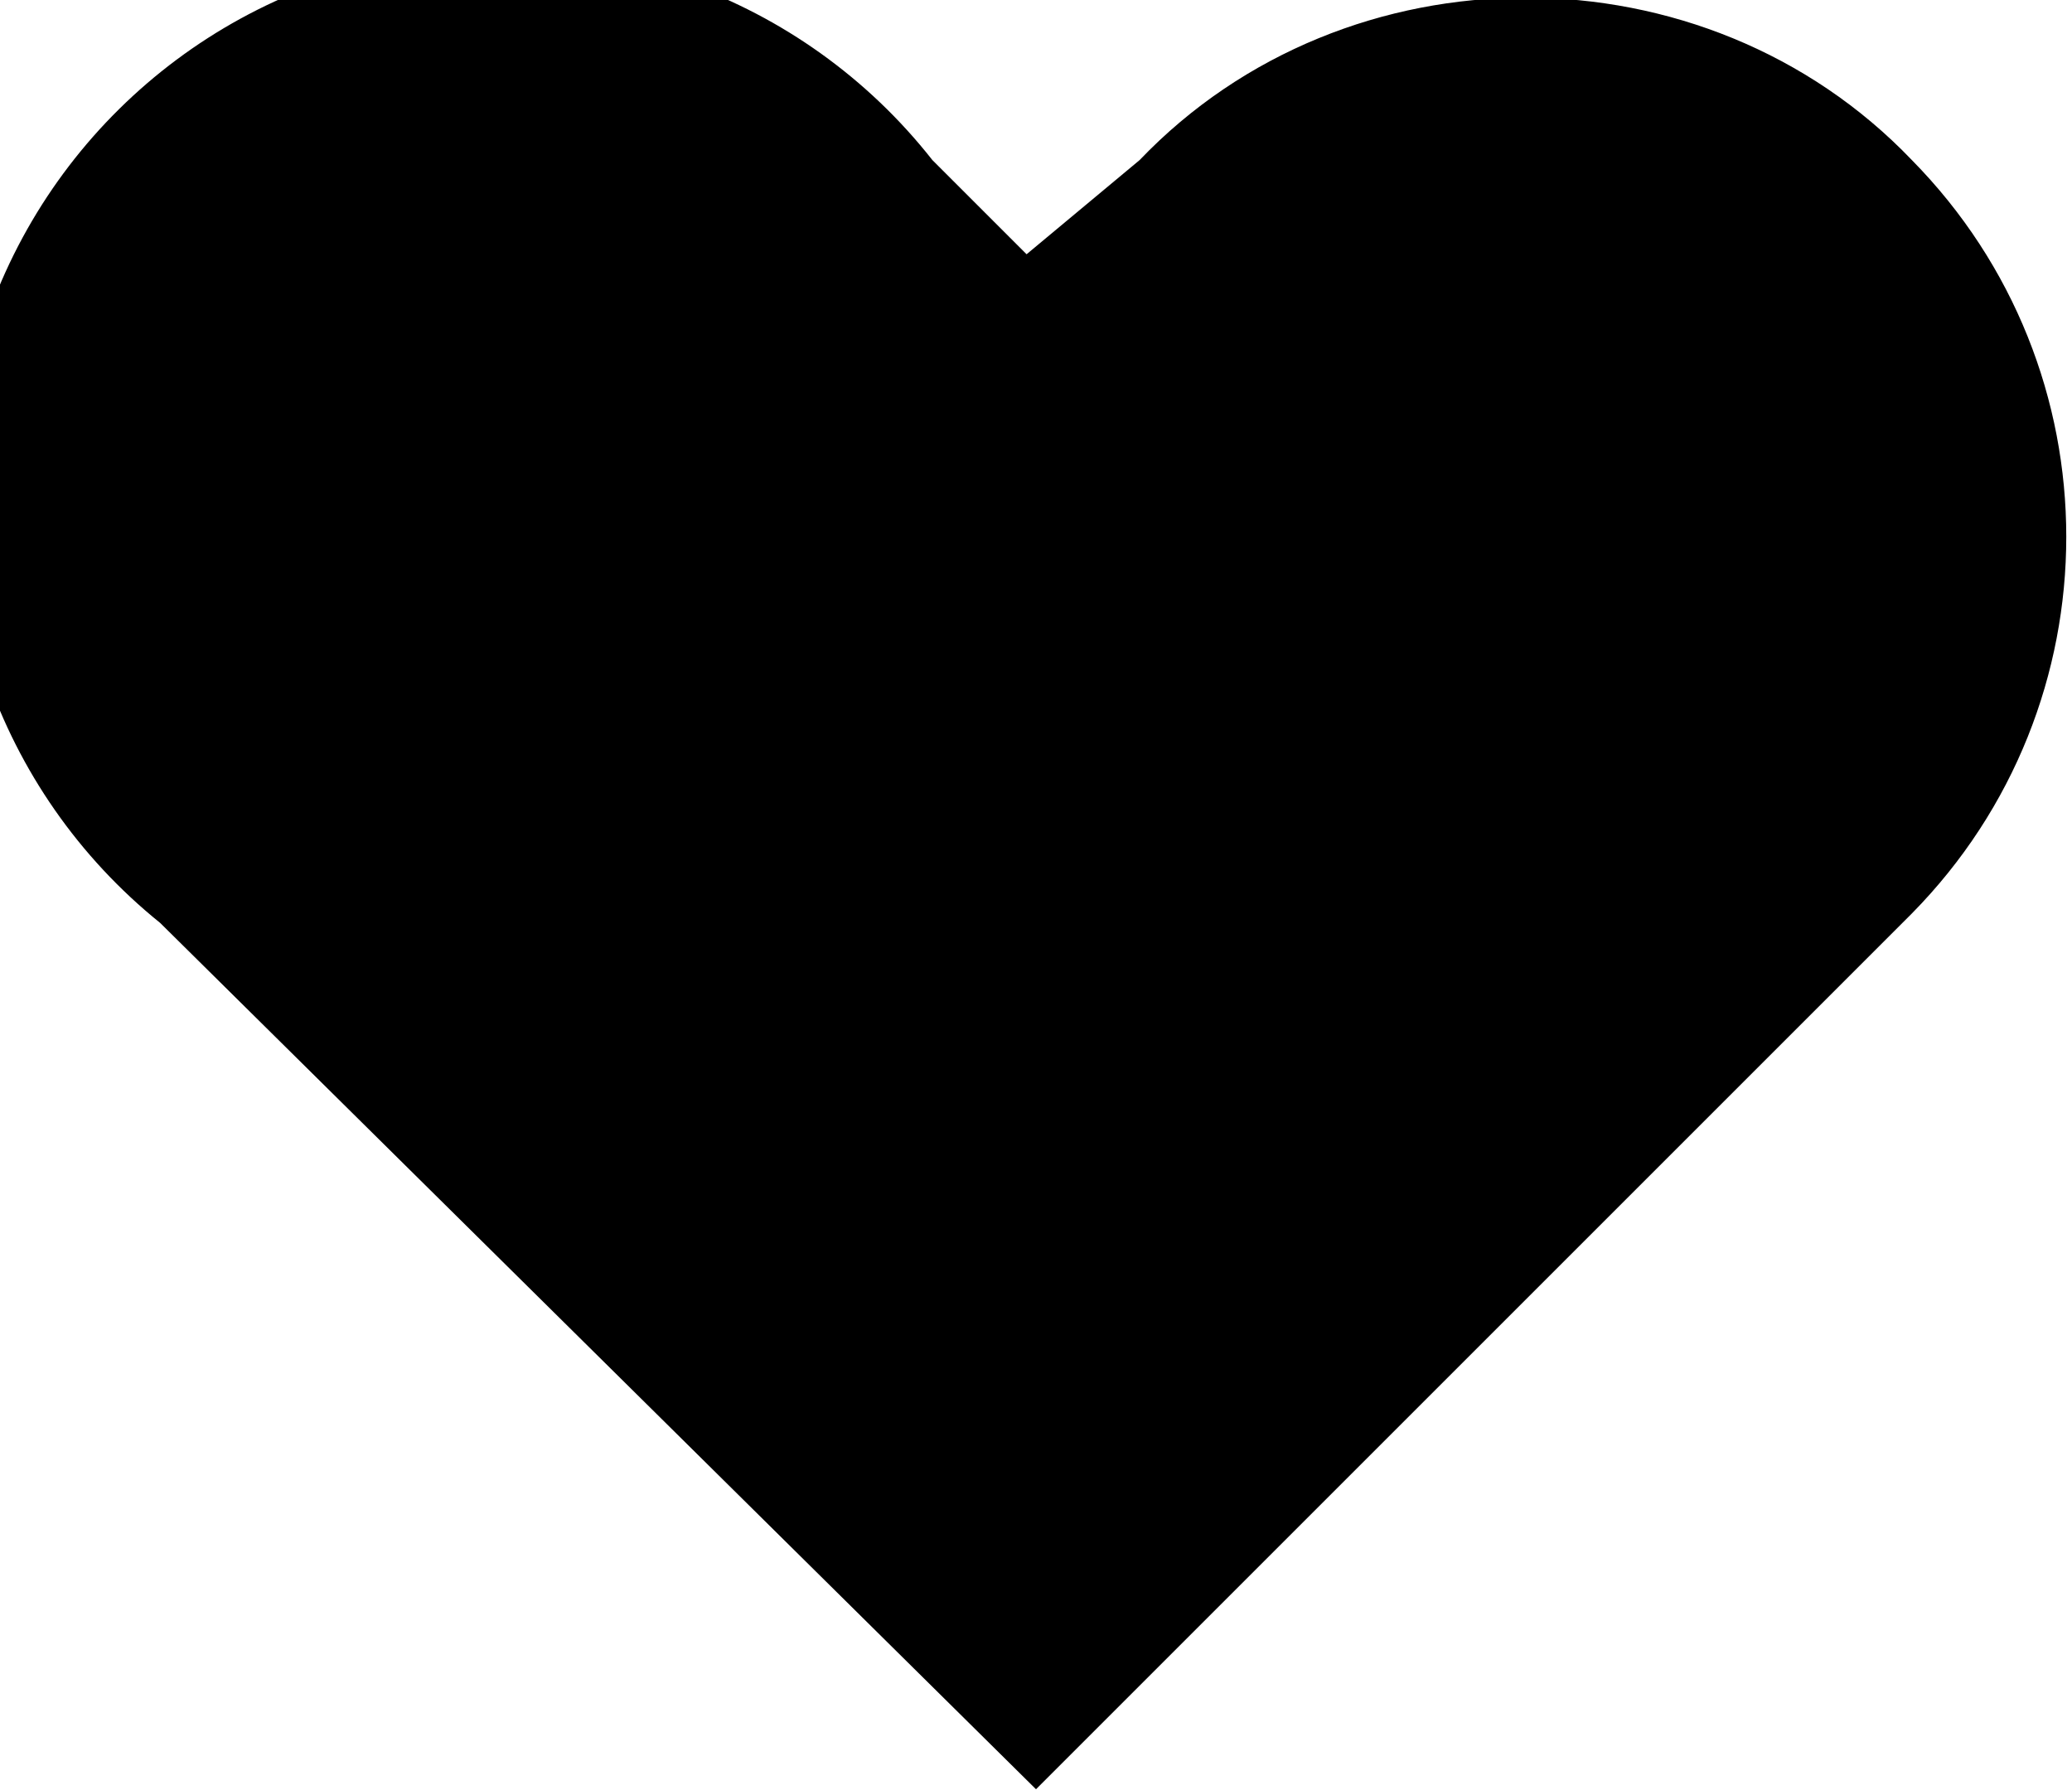
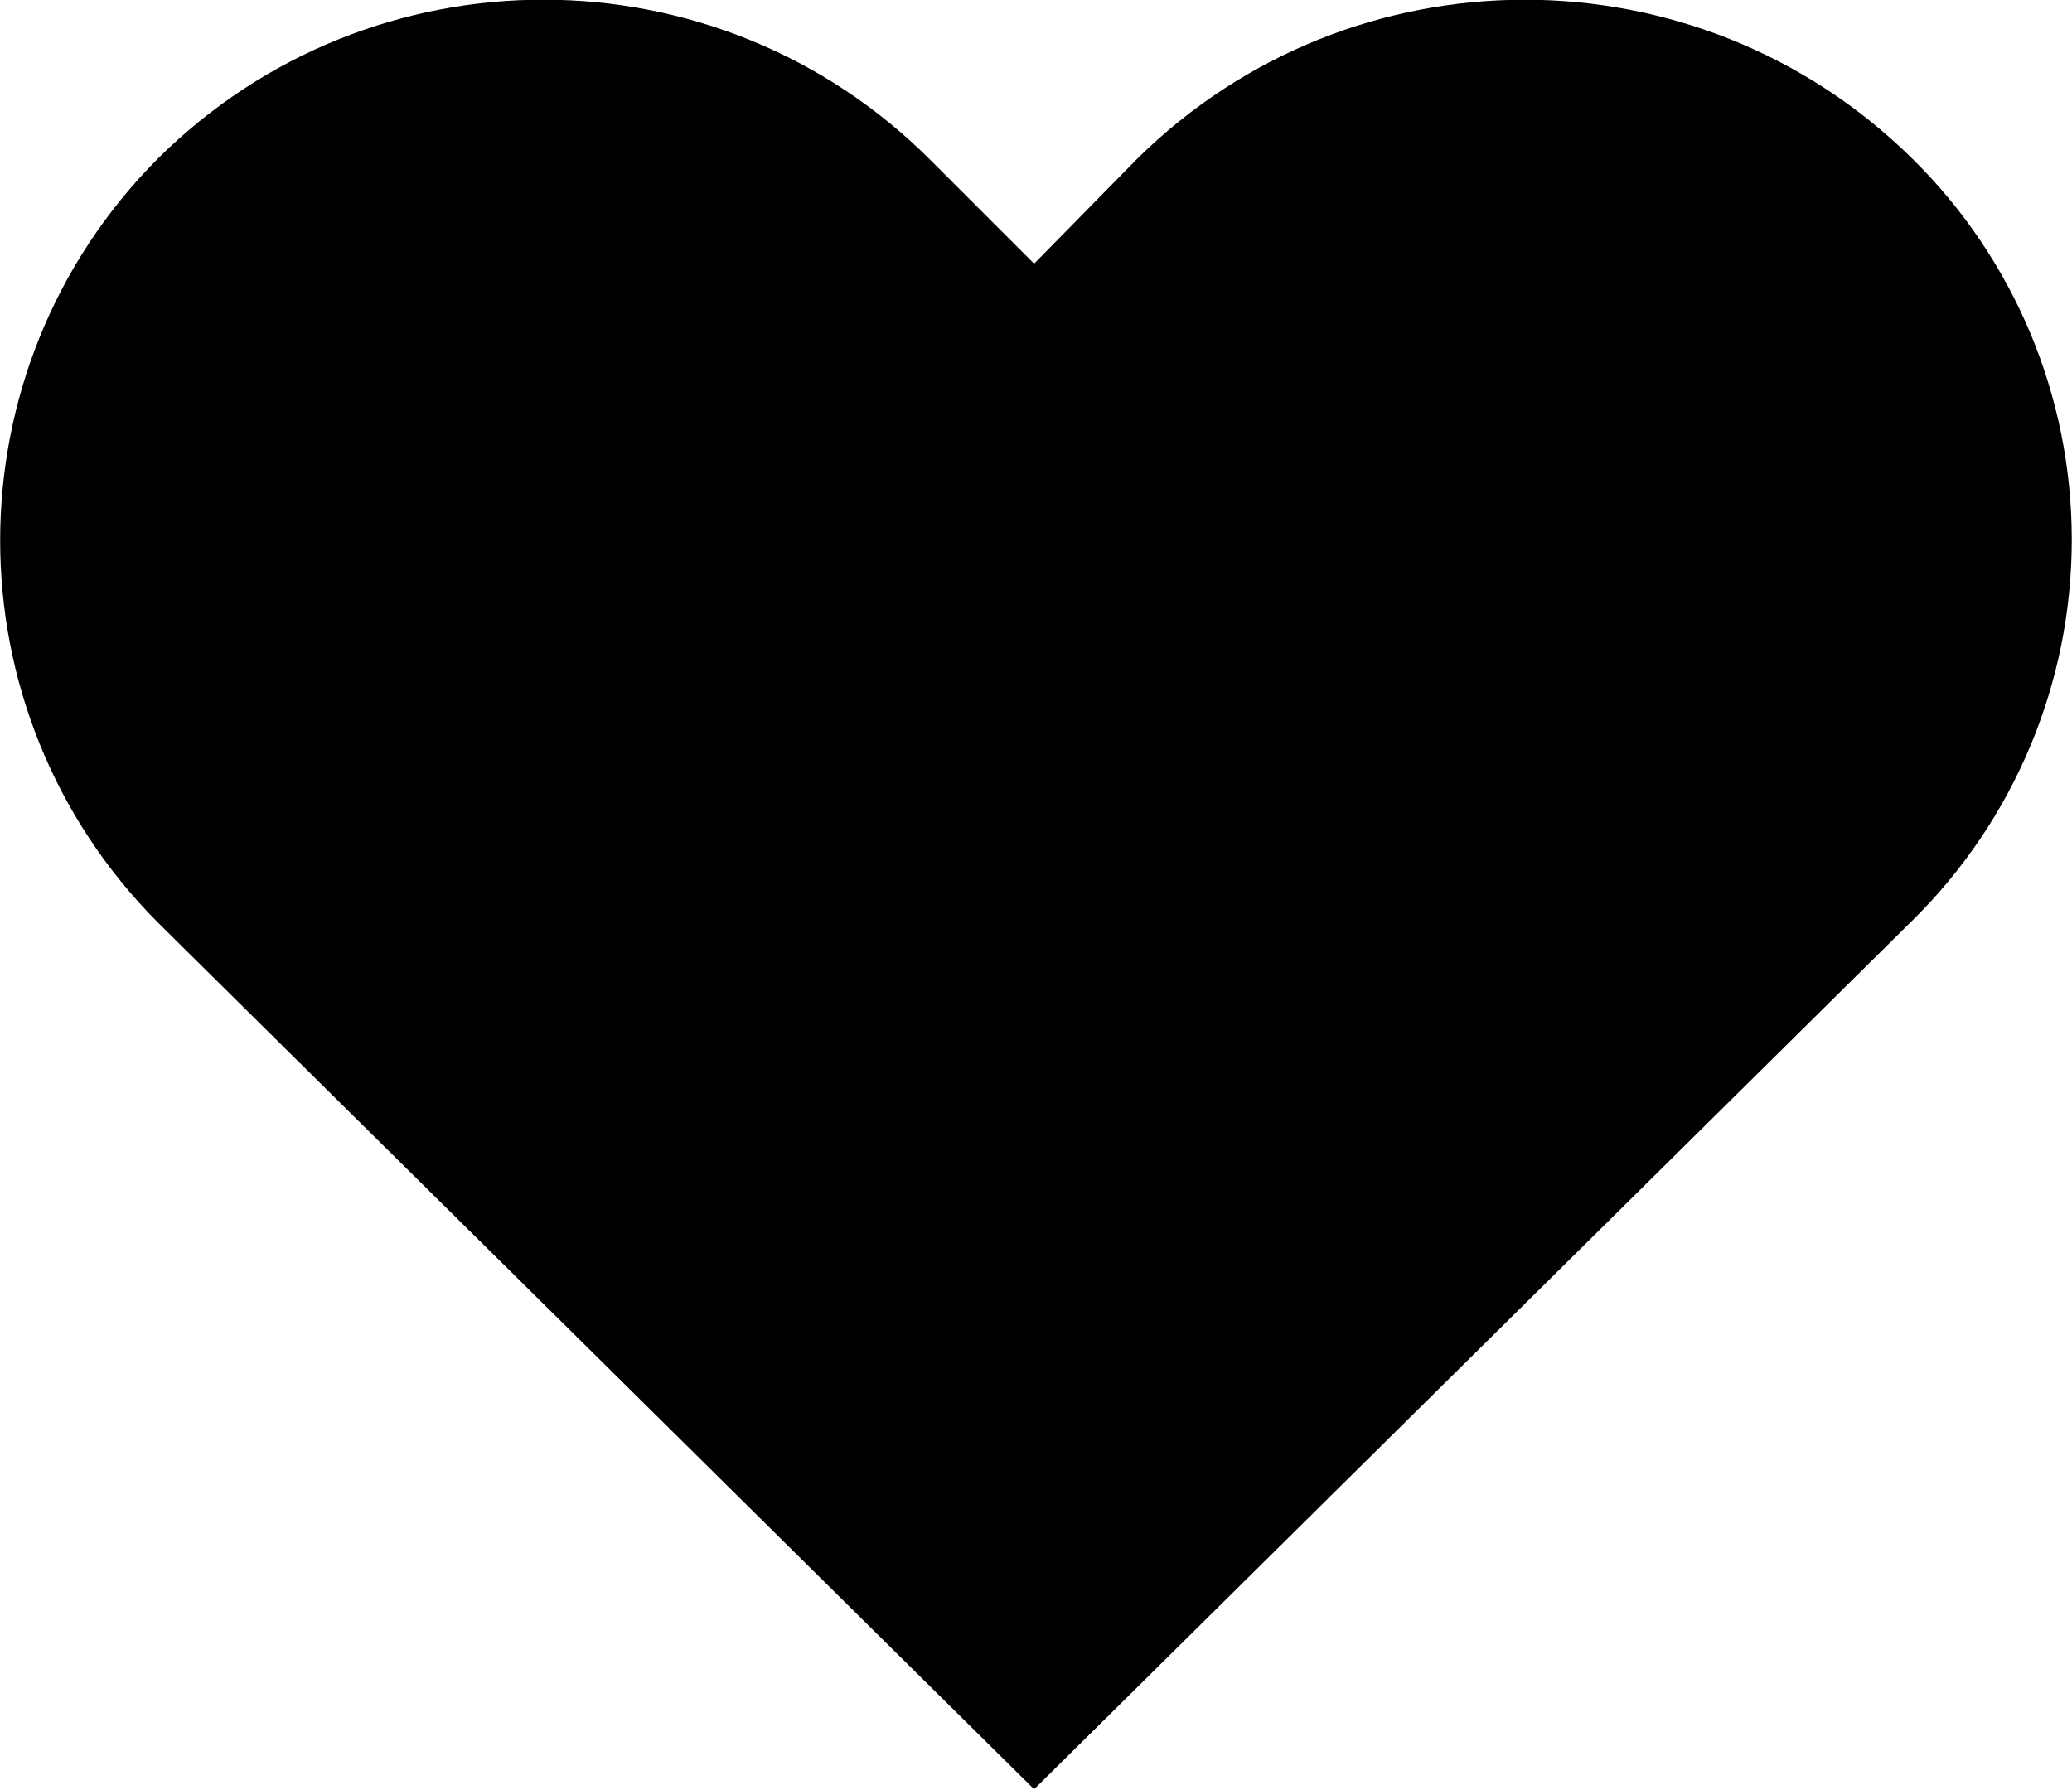
<svg xmlns="http://www.w3.org/2000/svg" fill="none" viewBox="0 0 22 19">
-   <path fill="#000" fill-rule="evenodd" d="M20.3 1.7a5.7 5.7 0 0 1 0 8L11 19 1.7 9.8a5.8 5.8 0 1 1 8.2-8.1l1 1 1.2-1c2.2-2.3 6-2.3 8.2 0Z" clip-rule="evenodd" />
+   <path fill="#000" fill-rule="evenodd" d="M20.3 1.68a5.68 5.68 0 0 1 0 8.1L10.98 19l-9.3-9.2a5.75 5.75 0 0 1 0-8.12 5.81 5.81 0 0 1 8.2.02l1.1 1.1 1.1-1.12a5.86 5.86 0 0 1 8.22 0Z" clip-rule="evenodd" />
</svg>
